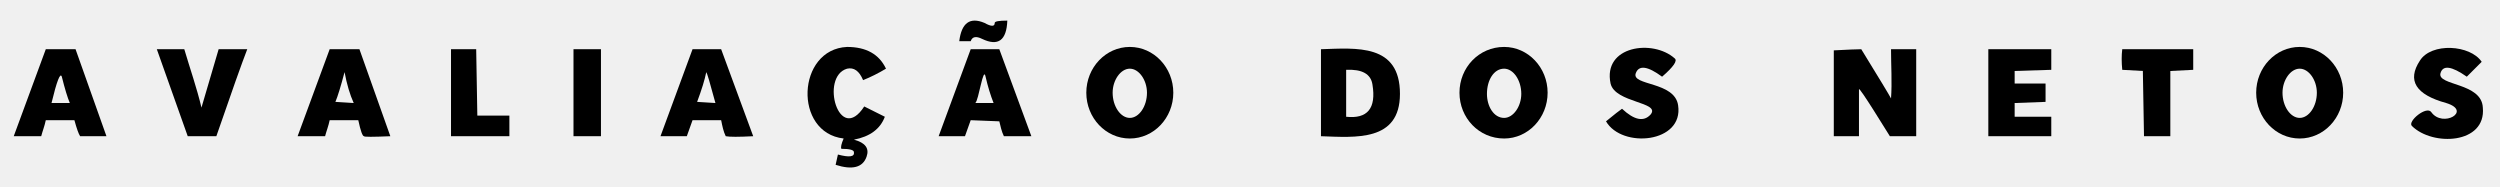
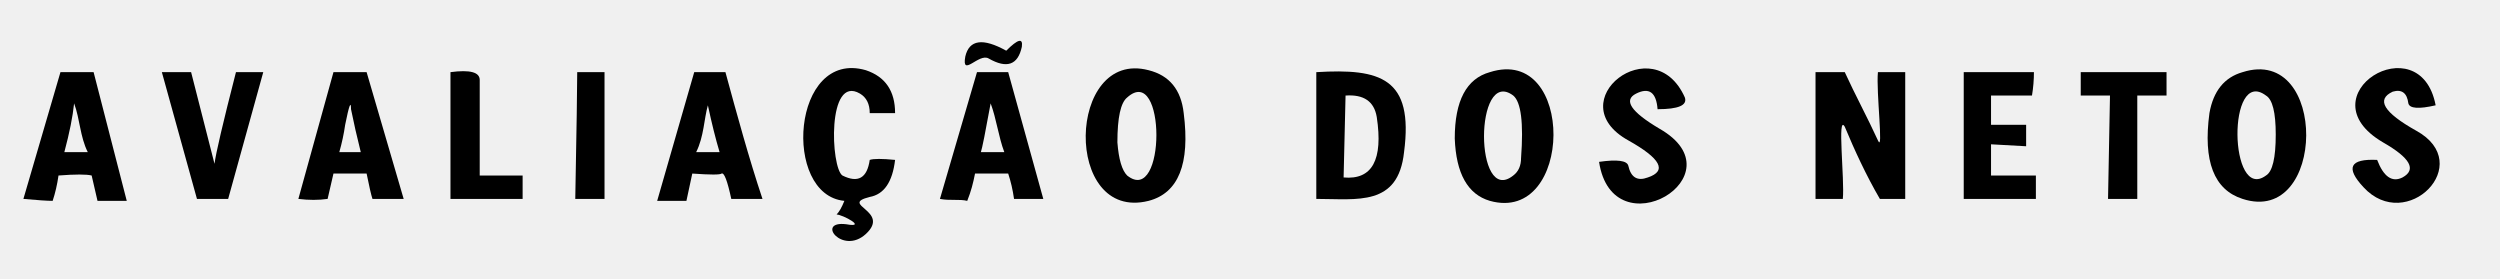
- <svg xmlns="http://www.w3.org/2000/svg" viewBox="136.5 94.5 1092 81.5" width="1092" height="81.5">
+ <svg xmlns="http://www.w3.org/2000/svg" viewBox="371 247.5 641 71.5" width="641" height="71.5">
  <defs>
-     <mask id="m" maskUnits="userSpaceOnUse" x="136.5" y="94.5" width="1092" height="81.5" style="mask-type:luminance">
-       <path d="M1160 135C1160 124 1151.5 115 1141 115C1130.5 115 1122 124 1122 135C1122 146 1130.5 155 1141 155C1151.5 155 1160 146 1160 135Z" fill="#fff" />
-       <path d="M812.5 135C812.5 124 804 115 793.5 115C782.5 115 774 124 774 135C774 146 782.5 155 793.5 155C804 155 812.5 146 812.5 135Z" fill="#fff" />
-       <path d="M649 135C649 124 640.5 115 630 115C619.5 115 611 124 611 135C611 146 619.5 155 630 155C640.5 155 649 146 649 135Z" fill="#fff" />
-       <path d="M748 135.5C748 113.5 729 115.5 713.5 116L713.5 154C728.5 154.5 748 156.5 748 135.5Z" fill="#fff" />
-       <path d="M962.5 137.5Q961.5 135.5 949.5 116Q947 116 937.5 116.5L937.5 154L948.5 154C948.5 151 948.5 134.5 948.5 133.5C948.5 132 961 152.5 962 154L973.5 154L973.5 116L962.5 116C962.5 123 963 130.5 962.5 137.5Z" fill="#fff" />
-       <path d="M465.5 154L451.5 116L439 116L425 154L436.5 154L439 147Q444 147 451.5 147C452 149.5 452.5 152 453.5 154Q456 154.5 465.5 154Z" fill="#fff" />
-       <path d="M169.5 116L156.5 116L142.5 154L154.5 154C155 152 156 149.5 156.5 147L169 147Q170.5 152.5 171.5 154L183 154L169.5 116Z" fill="#fff" />
-       <path d="M293 147Q294.5 154 295.5 154Q295.5 154.5 307 154L293.5 116L280.5 116L266.5 154L278.5 154C279 152 280 149.5 280.5 147L293 147Z" fill="#fff" />
-       <path d="M573 116C569 116 564.5 116 560.5 116L546.5 154Q556.5 154 558 154L560.5 147L573 147.5C573.5 149.5 574 152 575 154L587 154L573 116Z" fill="#fff" />
-       <path d="M506.5 115C484.5 116 483 152.5 505 155Q503.5 158.5 504 159.5Q509.5 159.5 509.5 161Q510 164 502.5 162Q502 164 501.5 166.5Q512.5 170 515 163Q517 157.5 509.5 155.5Q520 153.5 523 145.5L514 141C503 158 494.5 128 506.5 124.5Q511 123.5 513.5 129.5Q518.5 127.5 523.5 124.5Q519 115 506.5 115Z" fill="#fff" />
-       <path d="M1005 116L1005 154L1032.5 154L1032.5 145.5L1016.5 145.5L1016.5 139.5L1030 139Q1030 136.5 1030 131Q1026 131 1016.5 131L1016.5 125.5L1032.5 125C1032.5 122 1032.5 119 1032.5 116Q1013 116 1005 116Z" fill="#fff" />
-       <path d="M244.5 116Q240 116 232 116L224.5 141.5C222.5 133 219.5 124.5 217 116Q208 116 205 116L218.5 154L231 154Q241 125 244.5 116Z" fill="#fff" />
-       <path d="M1205 139.5C1216.5 143 1203.5 150.5 1198.5 143.5C1196.5 140.5 1188 147.5 1190 149.5C1199 158.5 1222.5 157.5 1221 141.5C1220.5 130.5 1201 132 1202.5 126.5Q1204 121 1214 128L1220.5 121.5C1215.5 114 1198.5 113 1193.5 121Q1185 134 1205 139.5Z" fill="#fff" />
-       <path d="M869.5 140.5C868 130 849 132 851 126.5Q853 121 862.5 128Q870 121.5 868 120C858.5 111.5 836.5 114.5 840 131C842 139.5 862 139 857.5 144.5Q853 149.5 845 142Q843.5 143 838 147.5C845 159.5 872 157 869.5 140.5Z" fill="#fff" />
-       <path d="M1084.5 125.5L1094.5 125L1094.5 116L1063.5 116Q1063 120 1063.5 125L1072.5 125.5L1073 154L1084.5 154L1084.5 125.5Z" fill="#fff" />
-       <path d="M333.5 116L333.5 154L359 154Q359 153.5 359 145L345 145L344.5 116Q338 116 333.5 116Z" fill="#fff" />
-       <path d="M399 154Q399 149 399 116L387 116L387 154L399 154Z" fill="#fff" />
-       <path d="M801 135.5C801 129.5 797.5 124.5 793.5 124.5C789 124.5 786 129.5 786 135.5C786 141 789 146 793.5 146C797.5 146 801 141 801 135.5Z" fill="#000" />
-       <path d="M1148.5 135C1148.5 129.5 1145 124.5 1141 124.5C1137 124.5 1133.5 129.5 1133.5 135C1133.5 141 1137 146 1141 146C1145 146 1148.5 141 1148.5 135Z" fill="#000" />
-       <path d="M637.5 135C637.5 129.5 634 124.5 630 124.5C626 124.5 622.5 129.5 622.5 135C622.5 141 626 146 630 146C634 146 637.5 141 637.5 135Z" fill="#000" />
-       <path d="M736 131.5Q735 124.5 724.5 125L724.5 145.5Q738.5 147 736 131.5Z" fill="#000" />
-       <path d="M565.5 111.5Q576 116.5 576.5 103.5Q571 103.5 571 104.5Q571 107 566.5 104.5Q557 100.5 555.5 112.5Q559.5 112.5 560.5 112.5Q561.5 109.5 565.5 111.5Z" fill="#fff" />
-       <path d="M445 126Q444 131 441 139L449 139.5Q445.5 126.5 445 126Z" fill="#000" />
-       <path d="M567 128C566 123 564 138.5 562.5 139.5Q565 139.5 570.5 139.5Q568.5 134.5 567 128Z" fill="#000" />
-       <path d="M163.5 128Q162.5 125 159 139.5L167 139.5Q165.5 136 163.5 128Z" fill="#000" />
-       <path d="M287 126Q284.5 135.5 283 139L291 139.5Q288.5 134 287 126Z" fill="#000" />
+     <mask id="m" maskUnits="userSpaceOnUse" x="371" y="247.5" width="641" height="71.5" style="mask-type:luminance">
+       <path d="M665.5 299Q677 296 674.5 276.5Q673.5 267.5 665.5 265.5C644.5 260 643.5 304.5 665.5 299Z" fill="#fff" />
+       <path d="M946 298.5C967.5 305.5 968 259 946 266Q939 268 937.5 276.5Q935 295 946 298.5Z" fill="#fff" />
+       <path d="M753 266Q744 268.5 744 283Q744.5 296.5 753 299C774.5 305 775 259 753 266Z" fill="#fff" />
+       <path d="M731 286.5C733.5 267.5 725 265 708.5 266L708.5 298.5C719 298.5 729.5 300.5 731 286.5Z" fill="#fff" />
+       <path d="M852.5 283.5C850 278 846.5 271.5 844 266C841.5 266 839 266 836.5 266L836.5 298.5Q839 298.5 843.5 298.5C844 293.5 842 276.5 844 280C846.5 286 849.5 292.5 853 298.5Q857.5 298.5 859.5 298.5L859.5 266C857.5 266 855 266 852.5 266C852 271 854 287 852.5 283.5Z" fill="#fff" />
+       <path d="M465 266C462.5 266 459.5 266 456.5 266L447.5 298.5Q451.5 299 455 298.5C455.5 296.5 456 294 456.5 292Q462 292 465 292Q466 297 466.5 298.5C469 298.5 471.5 298.5 474.5 298.5L465 266Z" fill="#fff" />
+       <path d="M556 292Q557 291.5 558.5 298.5Q564.5 298.5 566.5 298.5C563 288 560 277 557 266L549 266L539.5 299L547 299L548.5 292Q555.5 292.5 556 292Z" fill="#fff" />
+       <path d="M394.5 292.5Q395.5 297 396 299L403.5 299L395 266L386.5 266L377 298.5Q382.5 299 384.5 299Q385.5 296 386 292.5Q392.5 292 394.5 292.5Z" fill="#fff" />
+       <path d="M621.5 266L612 298.5C614.5 299 617 298.5 619 299C620 296.5 620.5 294.5 621 292L629.5 292Q630.5 295 631 298.5Q631.5 298.5 638.5 298.5L629.5 266C627 266 624 266 621.5 266Z" fill="#fff" />
+       <path d="M593 307.5C599.5 301.5 586 300 594 298Q599.5 297 600.5 288.5Q595.5 288 594 288.5Q593 295.5 587 292.5C584 290.5 583 266.5 591.5 271.5Q594 273 594 276.5L600.5 276.5Q600.5 268 593 265.5C574 260 571.5 297.5 587.5 299Q586.5 301.5 585.5 302.5C587 302.5 593.5 306 588 305C580 304 587 313 593 307.5Z" fill="#fff" />
+       <path d="M788.5 283.5Q801 290.5 793.5 293Q789.5 294.5 788.5 290Q788 288 781 289C784.5 312 817.5 292.5 796.5 280.5Q785.5 274 790.5 271.5Q795.5 269 796 275.5Q804 275.5 803 272.5C795 254.5 770.5 273.5 788.5 283.5Z" fill="#fff" />
+       <path d="M977 295.5C988 307.5 1006 289.5 990.5 281Q978 274 984.5 271Q988 270 988.5 274Q989 276 995.5 274.5C991.5 253.5 961.5 272 982 284Q992.5 290 987 293Q983 295 980.5 288.5Q970 288 977 295.5Z" fill="#fff" />
+       <path d="M431.5 266Q426.5 285.5 426 289.5Q425.5 287.5 420 266Q413.5 266 412.5 266L421.5 298.5C424.5 298.5 427 298.5 429.5 298.5L438.5 266C436.5 266 434 266 431.5 266Z" fill="#fff" />
+       <path d="M874.5 266L874.5 298.5L893 298.5L893 292.5C889 292.5 885.5 292.5 881.5 292.5L881.5 284.5L890.5 285L890.5 279.5C887.5 279.5 884.5 279.5 881.5 279.5L881.5 272C885 272 888.5 272 892 272Q892.5 269 892.5 266Q887 266 874.5 266Z" fill="#fff" />
+       <path d="M912 272L911.5 298.5L919 298.5L919 272C921.5 272 924 272 926.5 272Q926.5 269 926.5 266L904.5 266Q904.5 267.5 904.5 272C907 272 909.5 272 912 272Z" fill="#fff" />
+       <path d="M494 268Q494 265 486.5 266L486.5 298.5L505 298.5Q505 293.5 505 292.5L494 292.5L494 268Z" fill="#fff" />
+       <path d="M519 266Q519 271.5 518.5 298.5L526 298.5L526 266C523.5 266 521 266 519 266Z" fill="#fff" />
+       <path d="M660 272.5Q657.5 274.5 657.5 284Q658 290.5 660 292.5C670 300.5 670 263.5 660 272.5Z" fill="#000" />
+       <path d="M759 272C749 264.5 749 300.5 759 292.5Q761 291 761 288Q762 274.5 759 272Z" fill="#000" />
+       <path d="M952 292.5Q954.5 291 954.5 282Q954.5 273.5 952 272C942 264.5 942.5 299.5 952 292.5Z" fill="#000" />
+       <path d="M724 277.5Q723 271.5 716 272L715.5 293Q726.5 294 724 277.5Z" fill="#000" />
+       <path d="M624.5 262.5Q631.5 266.5 633 259.5Q633.5 256 629 260.5Q620 255.5 618.5 262C617.5 267.5 622 261 624.5 262.5Z" fill="#fff" />
+       <path d="M628.5 286.5C627 282.5 626.5 278 625 274Q623 285 622.5 286.5Q624 286.5 628.5 286.5Z" fill="#000" />
+       <path d="M390 274Q389.5 279 387.5 286.5Q389 286.5 393.5 286.5C391.5 282.5 391.5 278 390 274Z" fill="#000" />
+       <path d="M461 275.5Q461 272 459.5 279.5Q459 283 458 286.5Q460.5 286.5 463.5 286.5Q462 280.5 461 275.5Z" fill="#000" />
+       <path d="M552.5 274.5C551.5 278 551.5 282.5 549.5 286.5L555.5 286.5Q554 281.5 552.5 274.5Z" fill="#000" />
    </mask>
  </defs>
-   <rect x="136.5" y="94.5" width="1092" height="81.5" fill="currentColor" mask="url(#m)" />
+   <rect x="371" y="247.5" width="641" height="71.5" fill="currentColor" mask="url(#m)" />
</svg>
